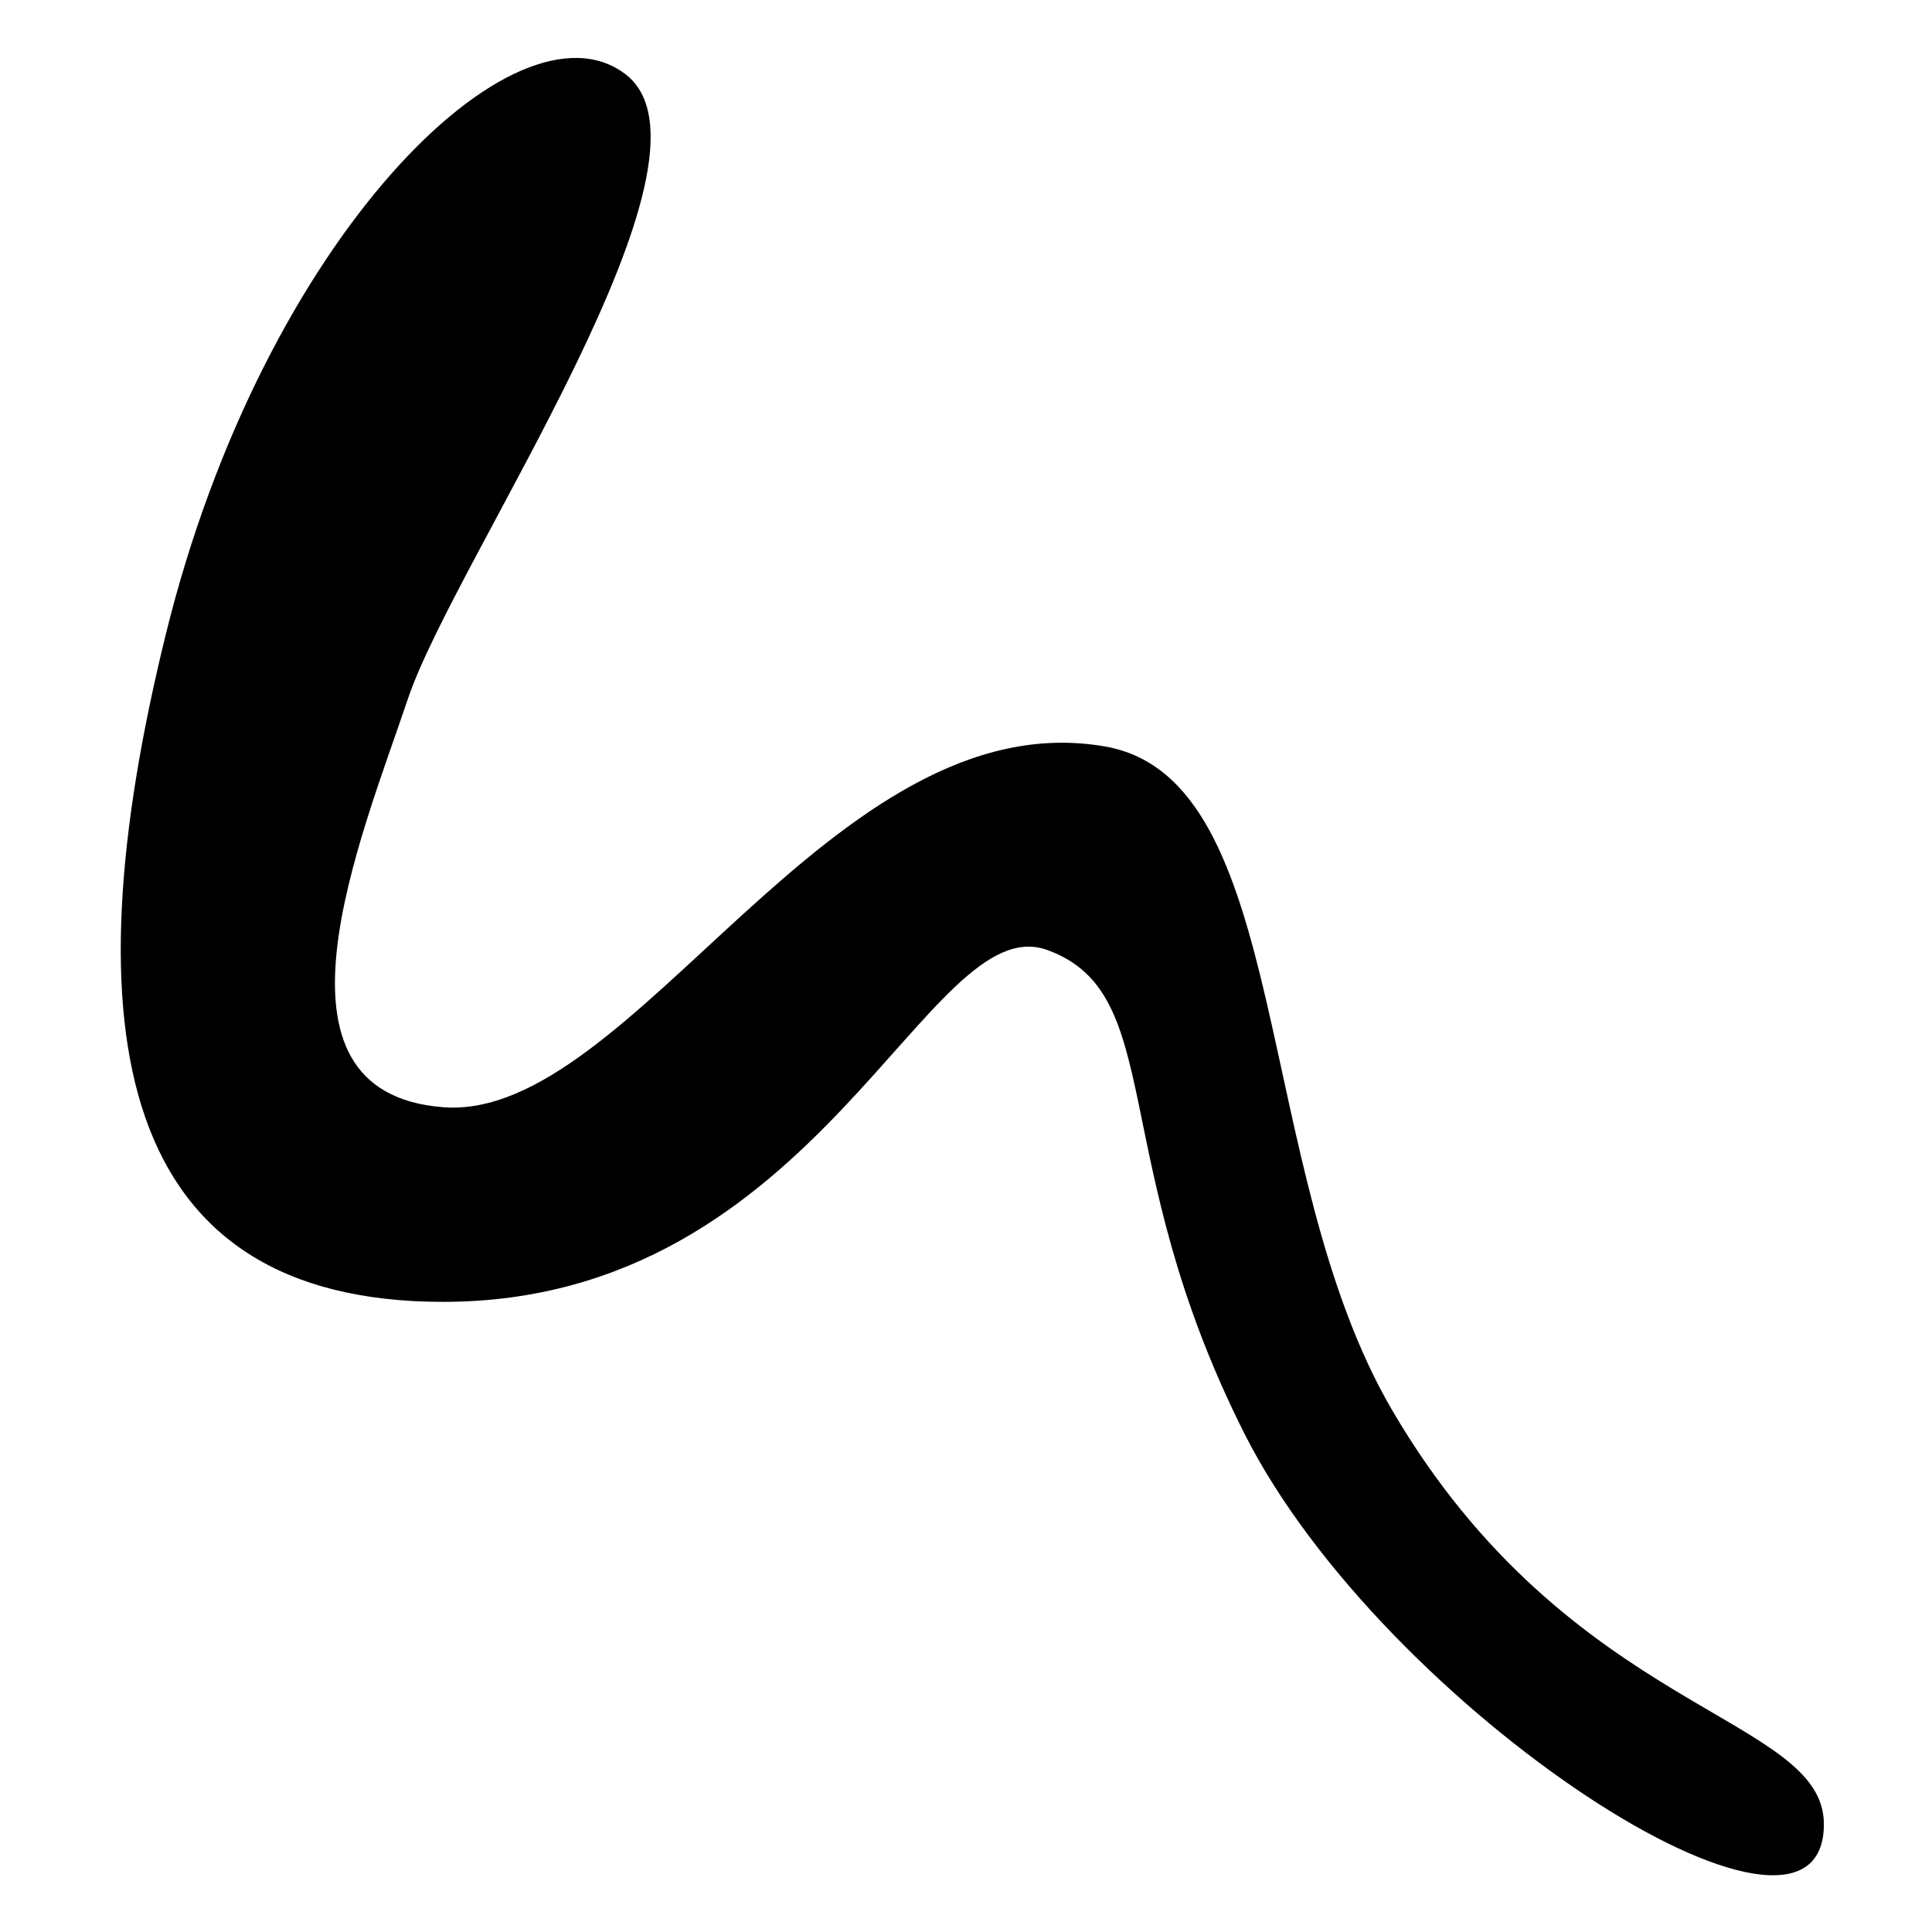
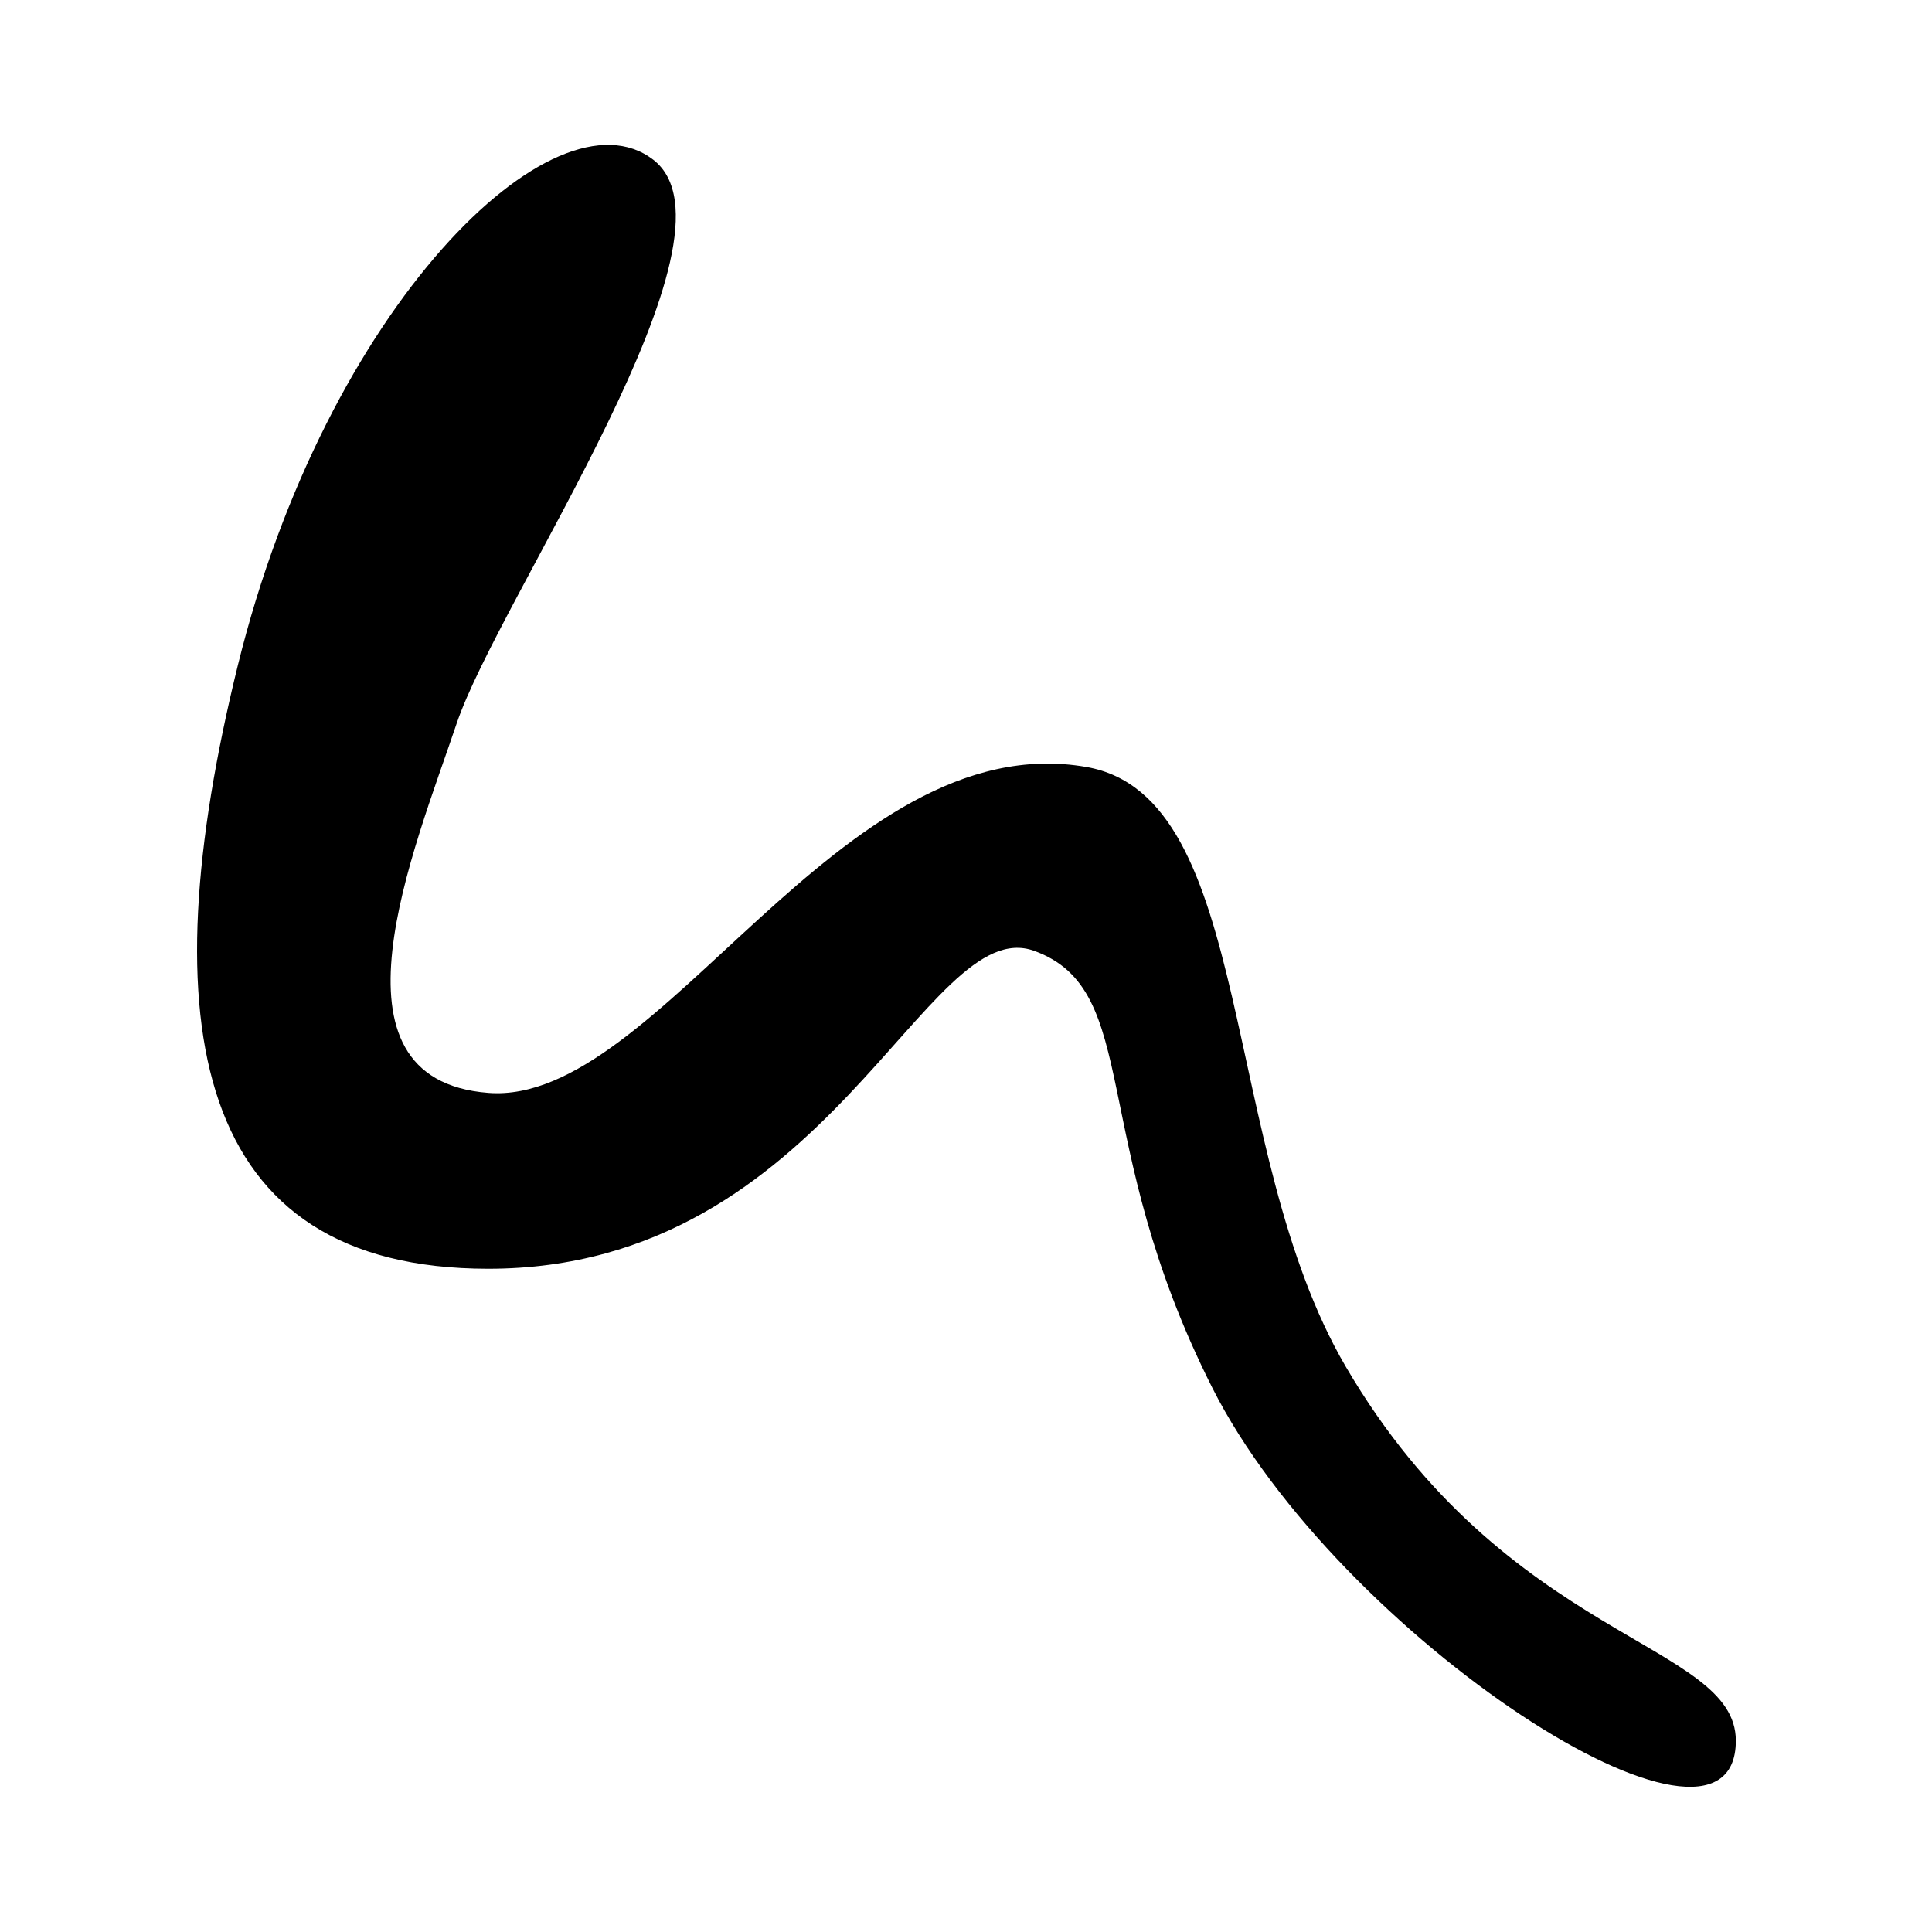
<svg xmlns="http://www.w3.org/2000/svg" width="20" height="20" viewBox="0 0 20 20" fill="none">
-   <g transform="translate(1.25 .6) scale(.86)">
+   <g transform="translate(2.04 1.5) scale(.777)">
    <path fill="black" fill-rule="evenodd" clip-rule="evenodd" d="M6.077 0.197C7.39 1.207 4.021 6.033 3.457 7.713C2.892 9.392 1.6 12.452 3.88 12.63C6.159 12.809 8.562 7.713 11.849 8.288C14.107 8.682 13.609 13.379 15.304 16.277C17.449 19.943 20.501 19.943 20.501 21.261C20.501 23.302 15.198 19.877 13.525 16.557C11.852 13.237 12.601 11.263 11.154 10.738C9.707 10.212 8.423 14.973 3.88 14.973C-0.052 14.973 -0.637 11.727 0.543 6.935C1.724 2.143 4.764 -0.812 6.077 0.197Z" />
  </g>
</svg>
